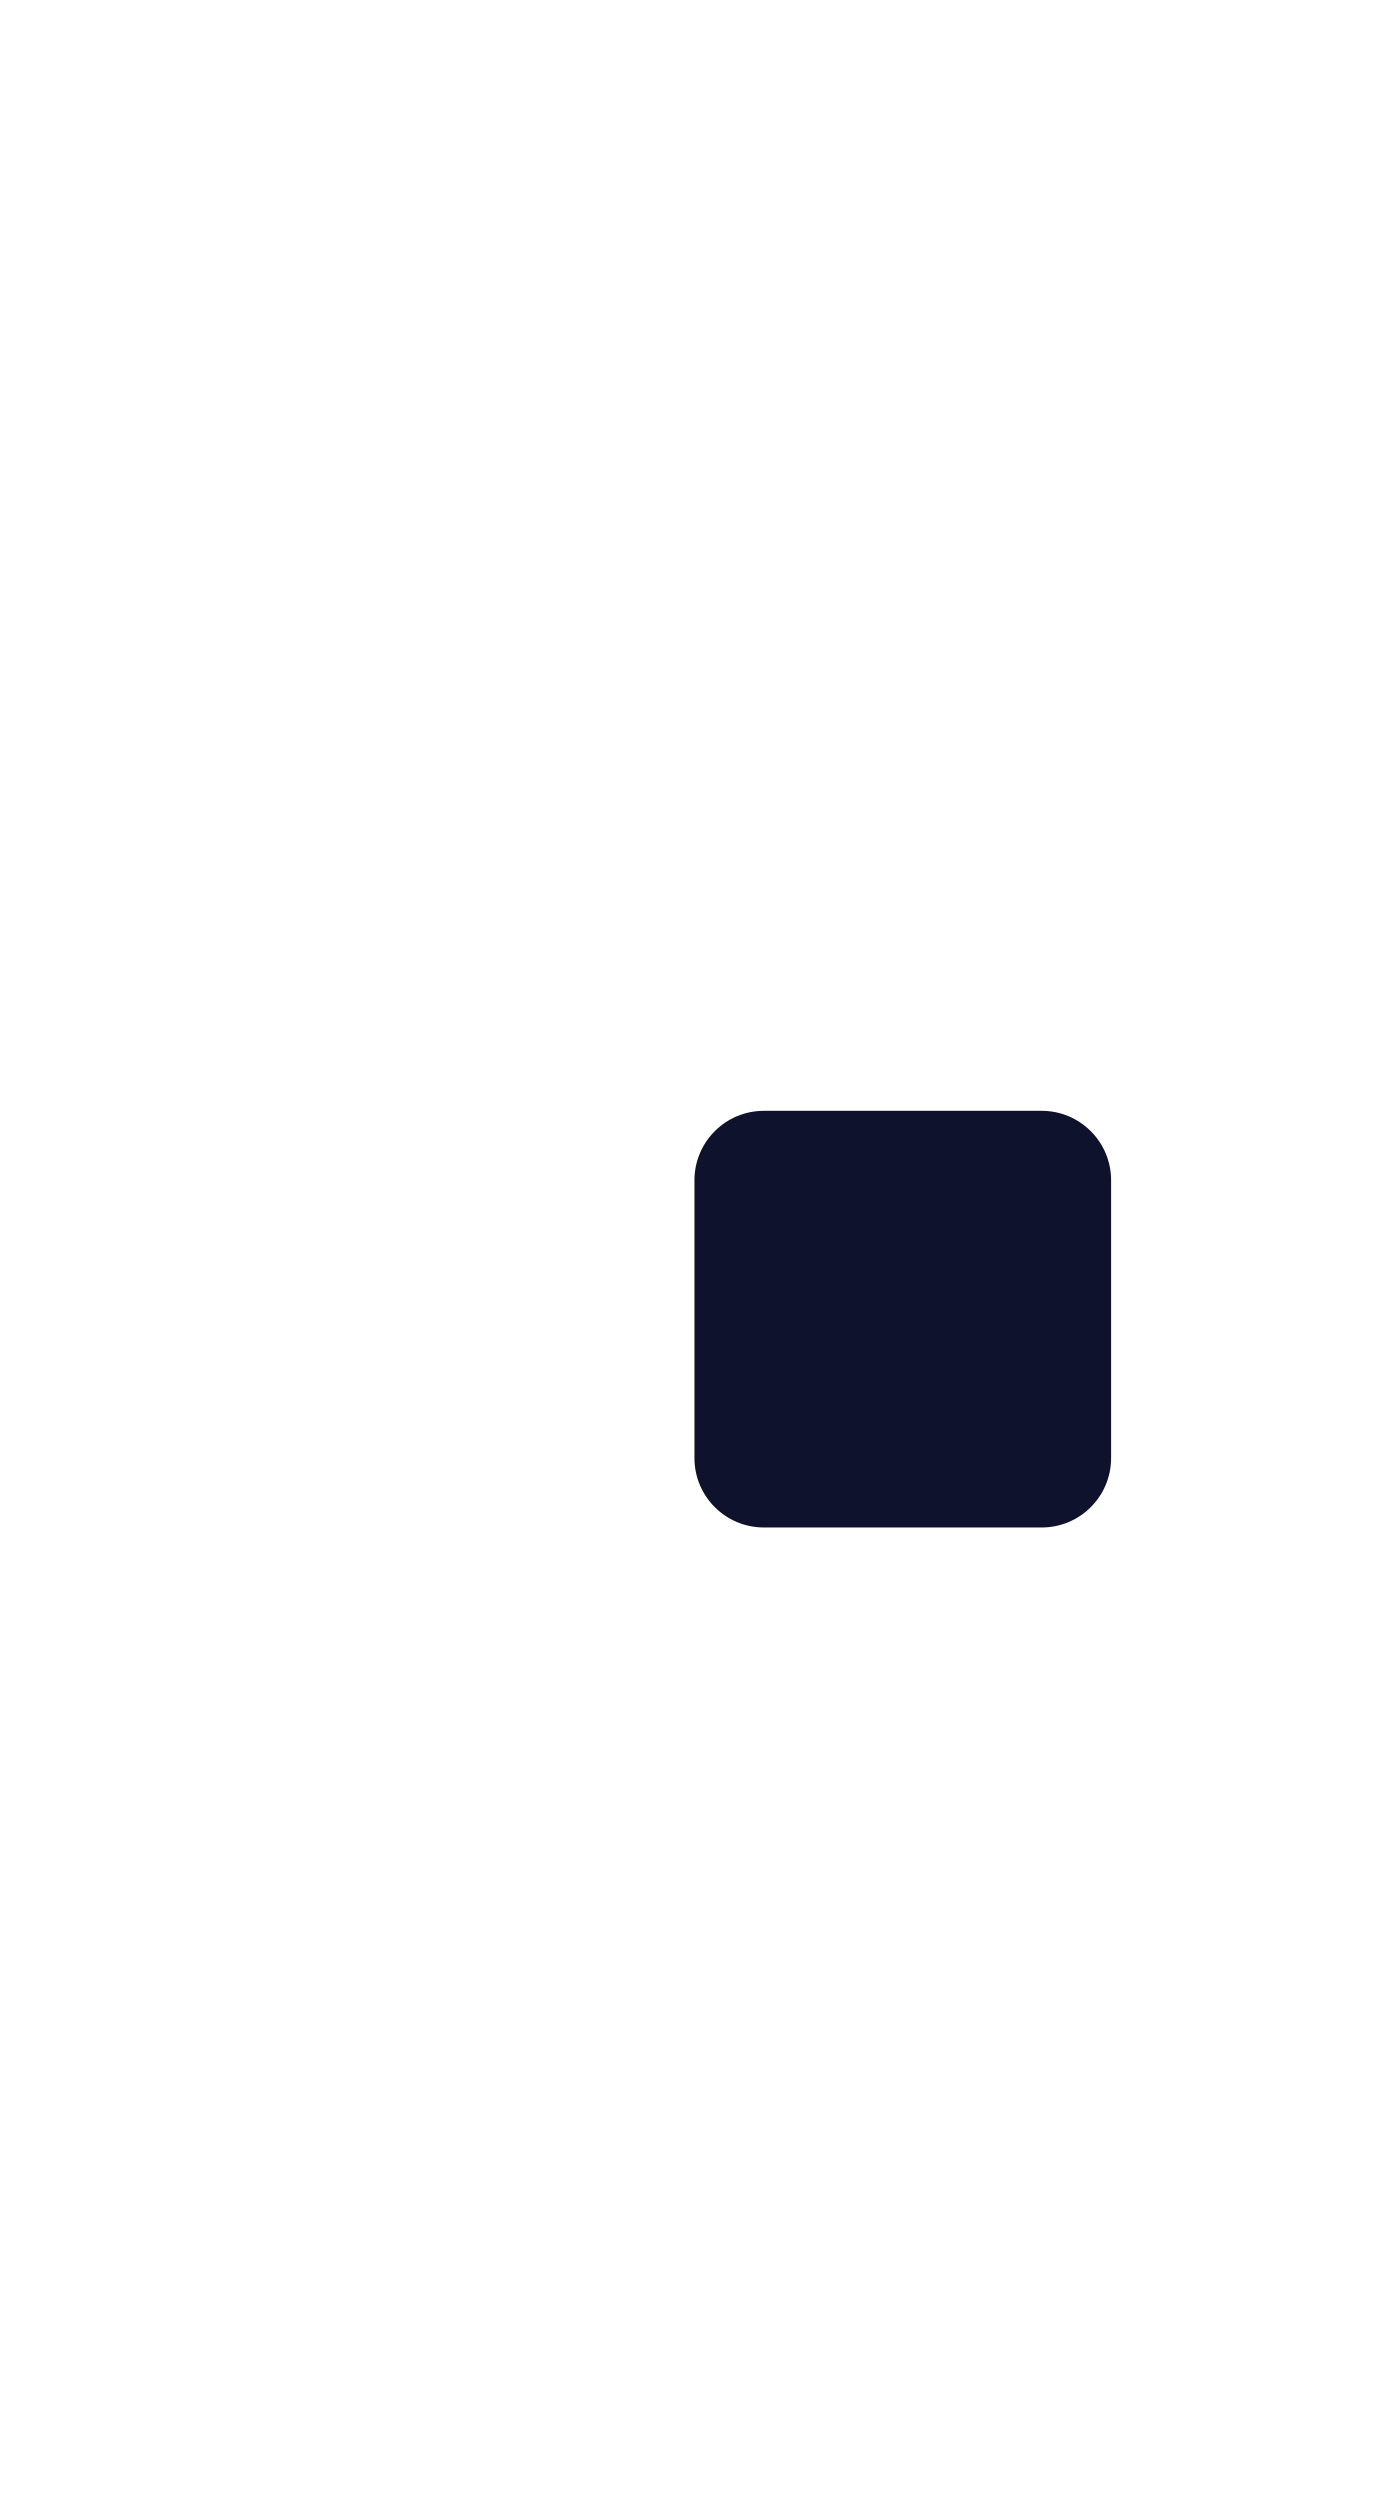
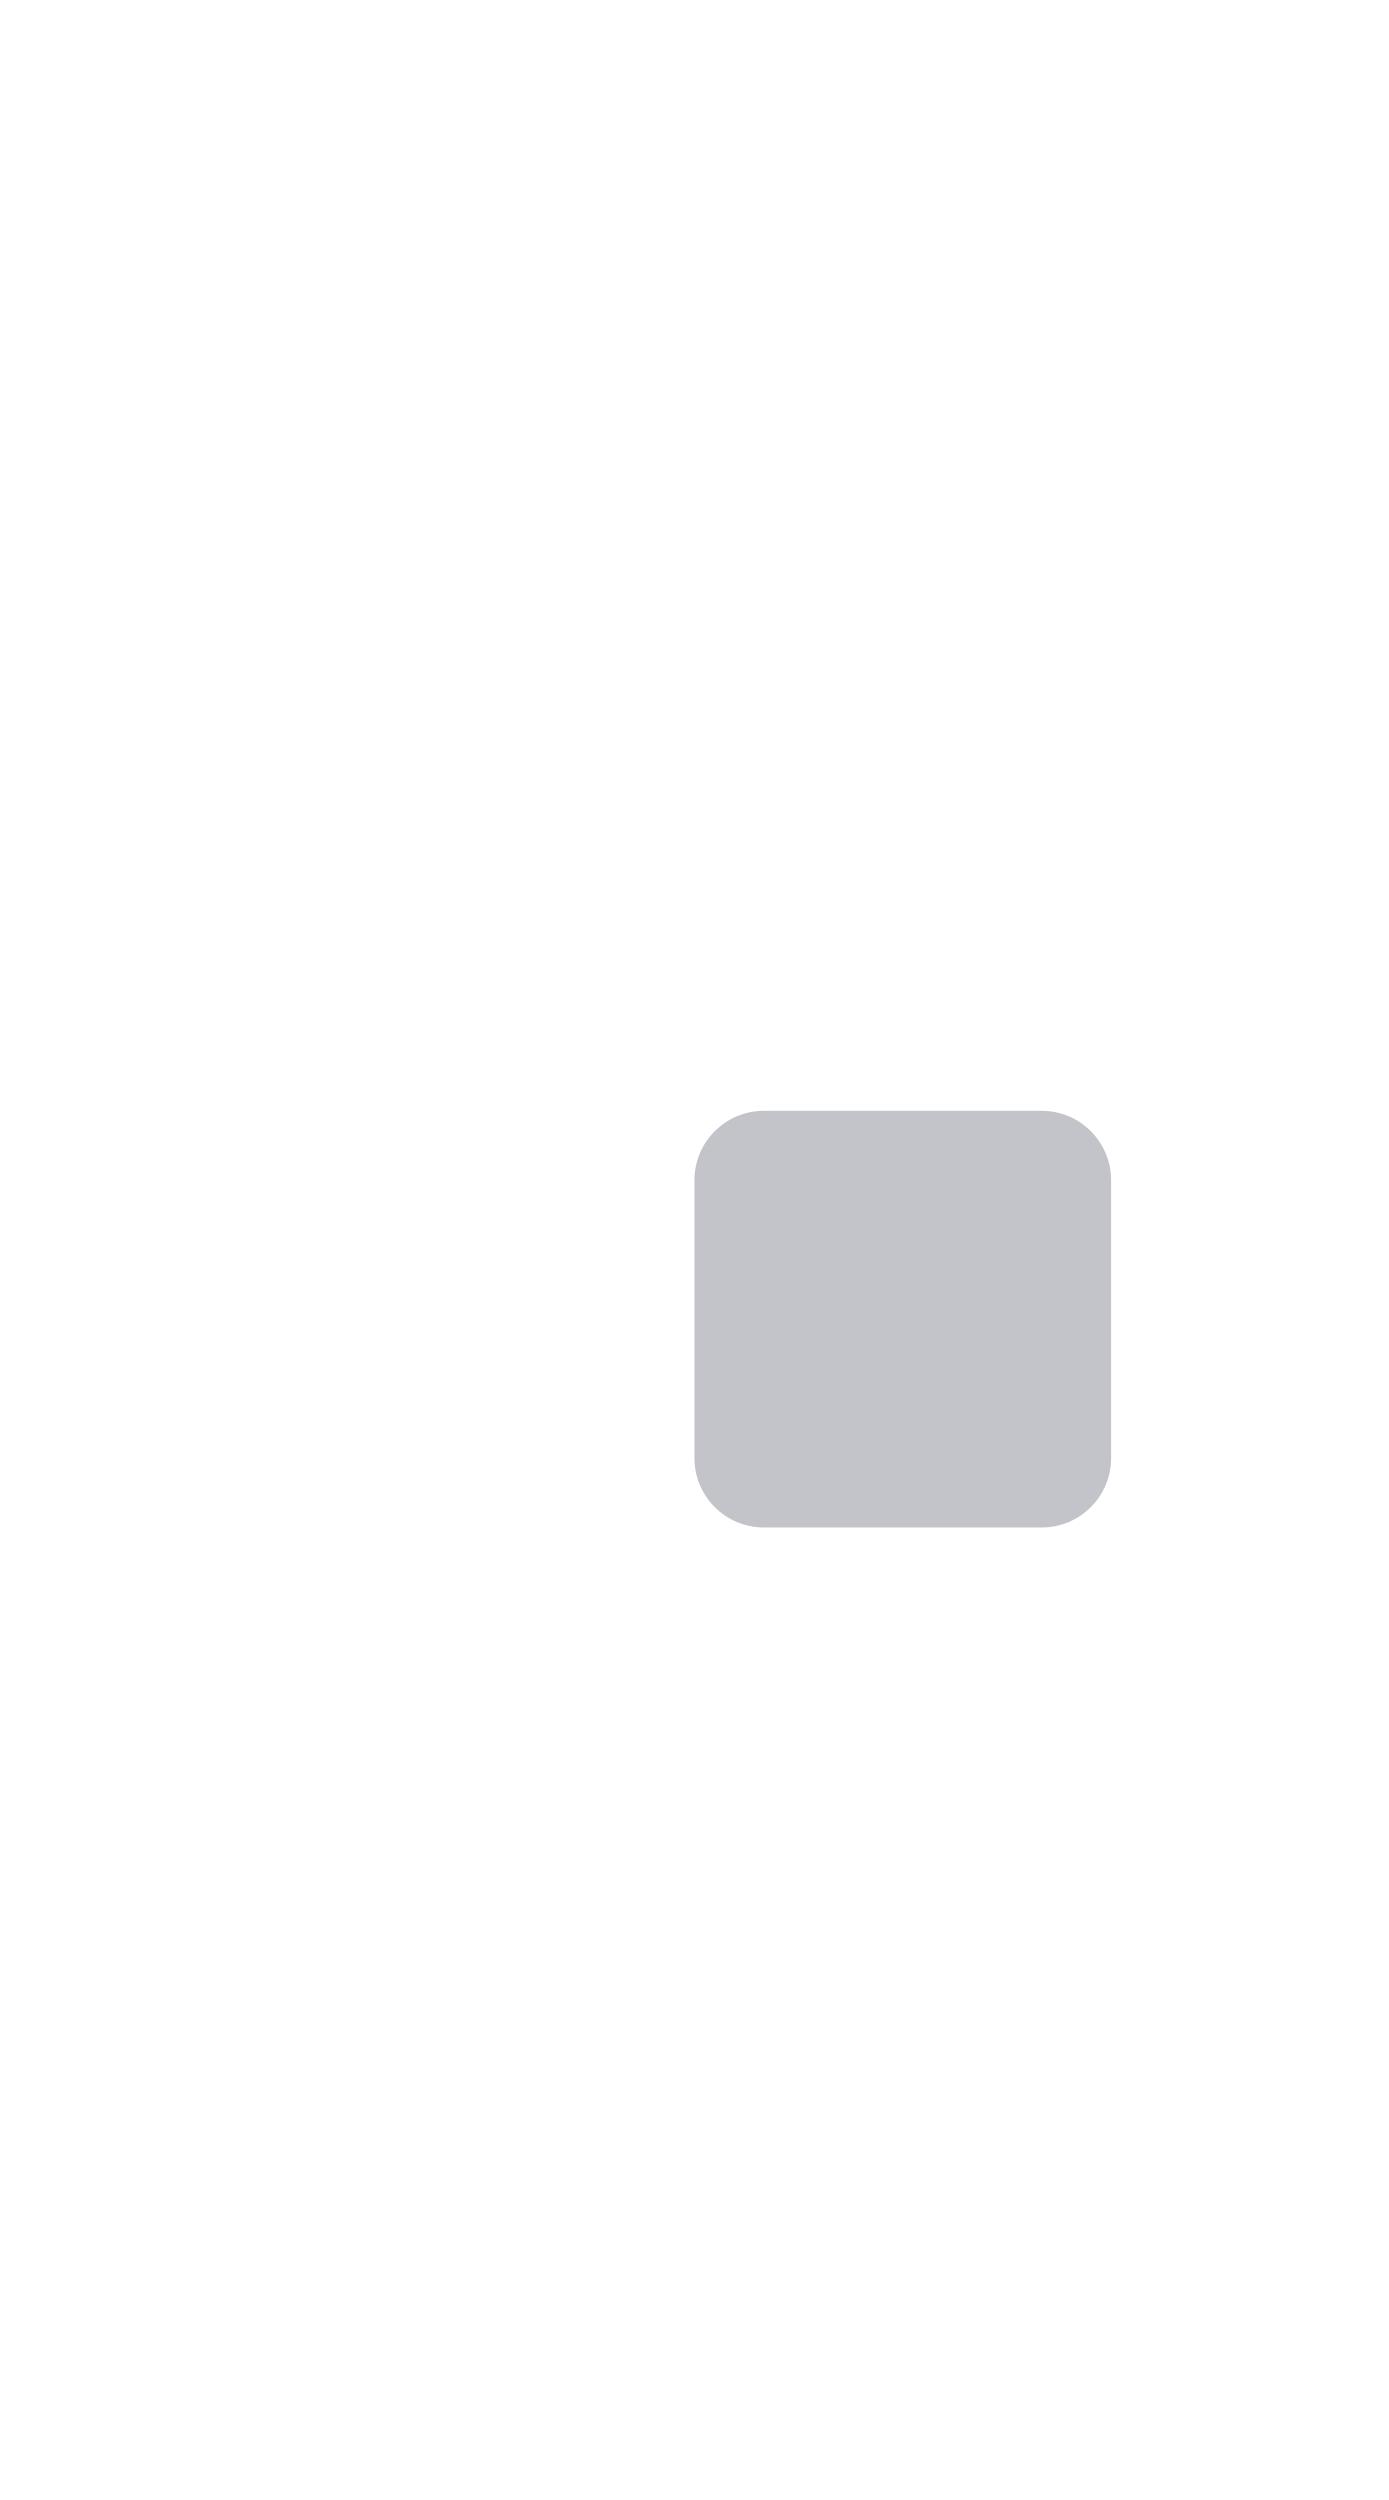
<svg xmlns="http://www.w3.org/2000/svg" width="10" height="18">
  <defs>
    <clipPath>
      <rect width="10" height="19" x="20" y="1033.36" opacity="0.12" fill="#2e2e4f" color="#c3c3ca" />
    </clipPath>
  </defs>
  <g transform="translate(0,-1034.362)">
-     <rect width="3" height="3" x="5" y="1042.36" rx="0.5" fill="#0F122D" />
+     <rect width="3" height="3" x="5" y="1042.36" rx="0.5" fill="#c3c3ca" />
  </g>
</svg>
